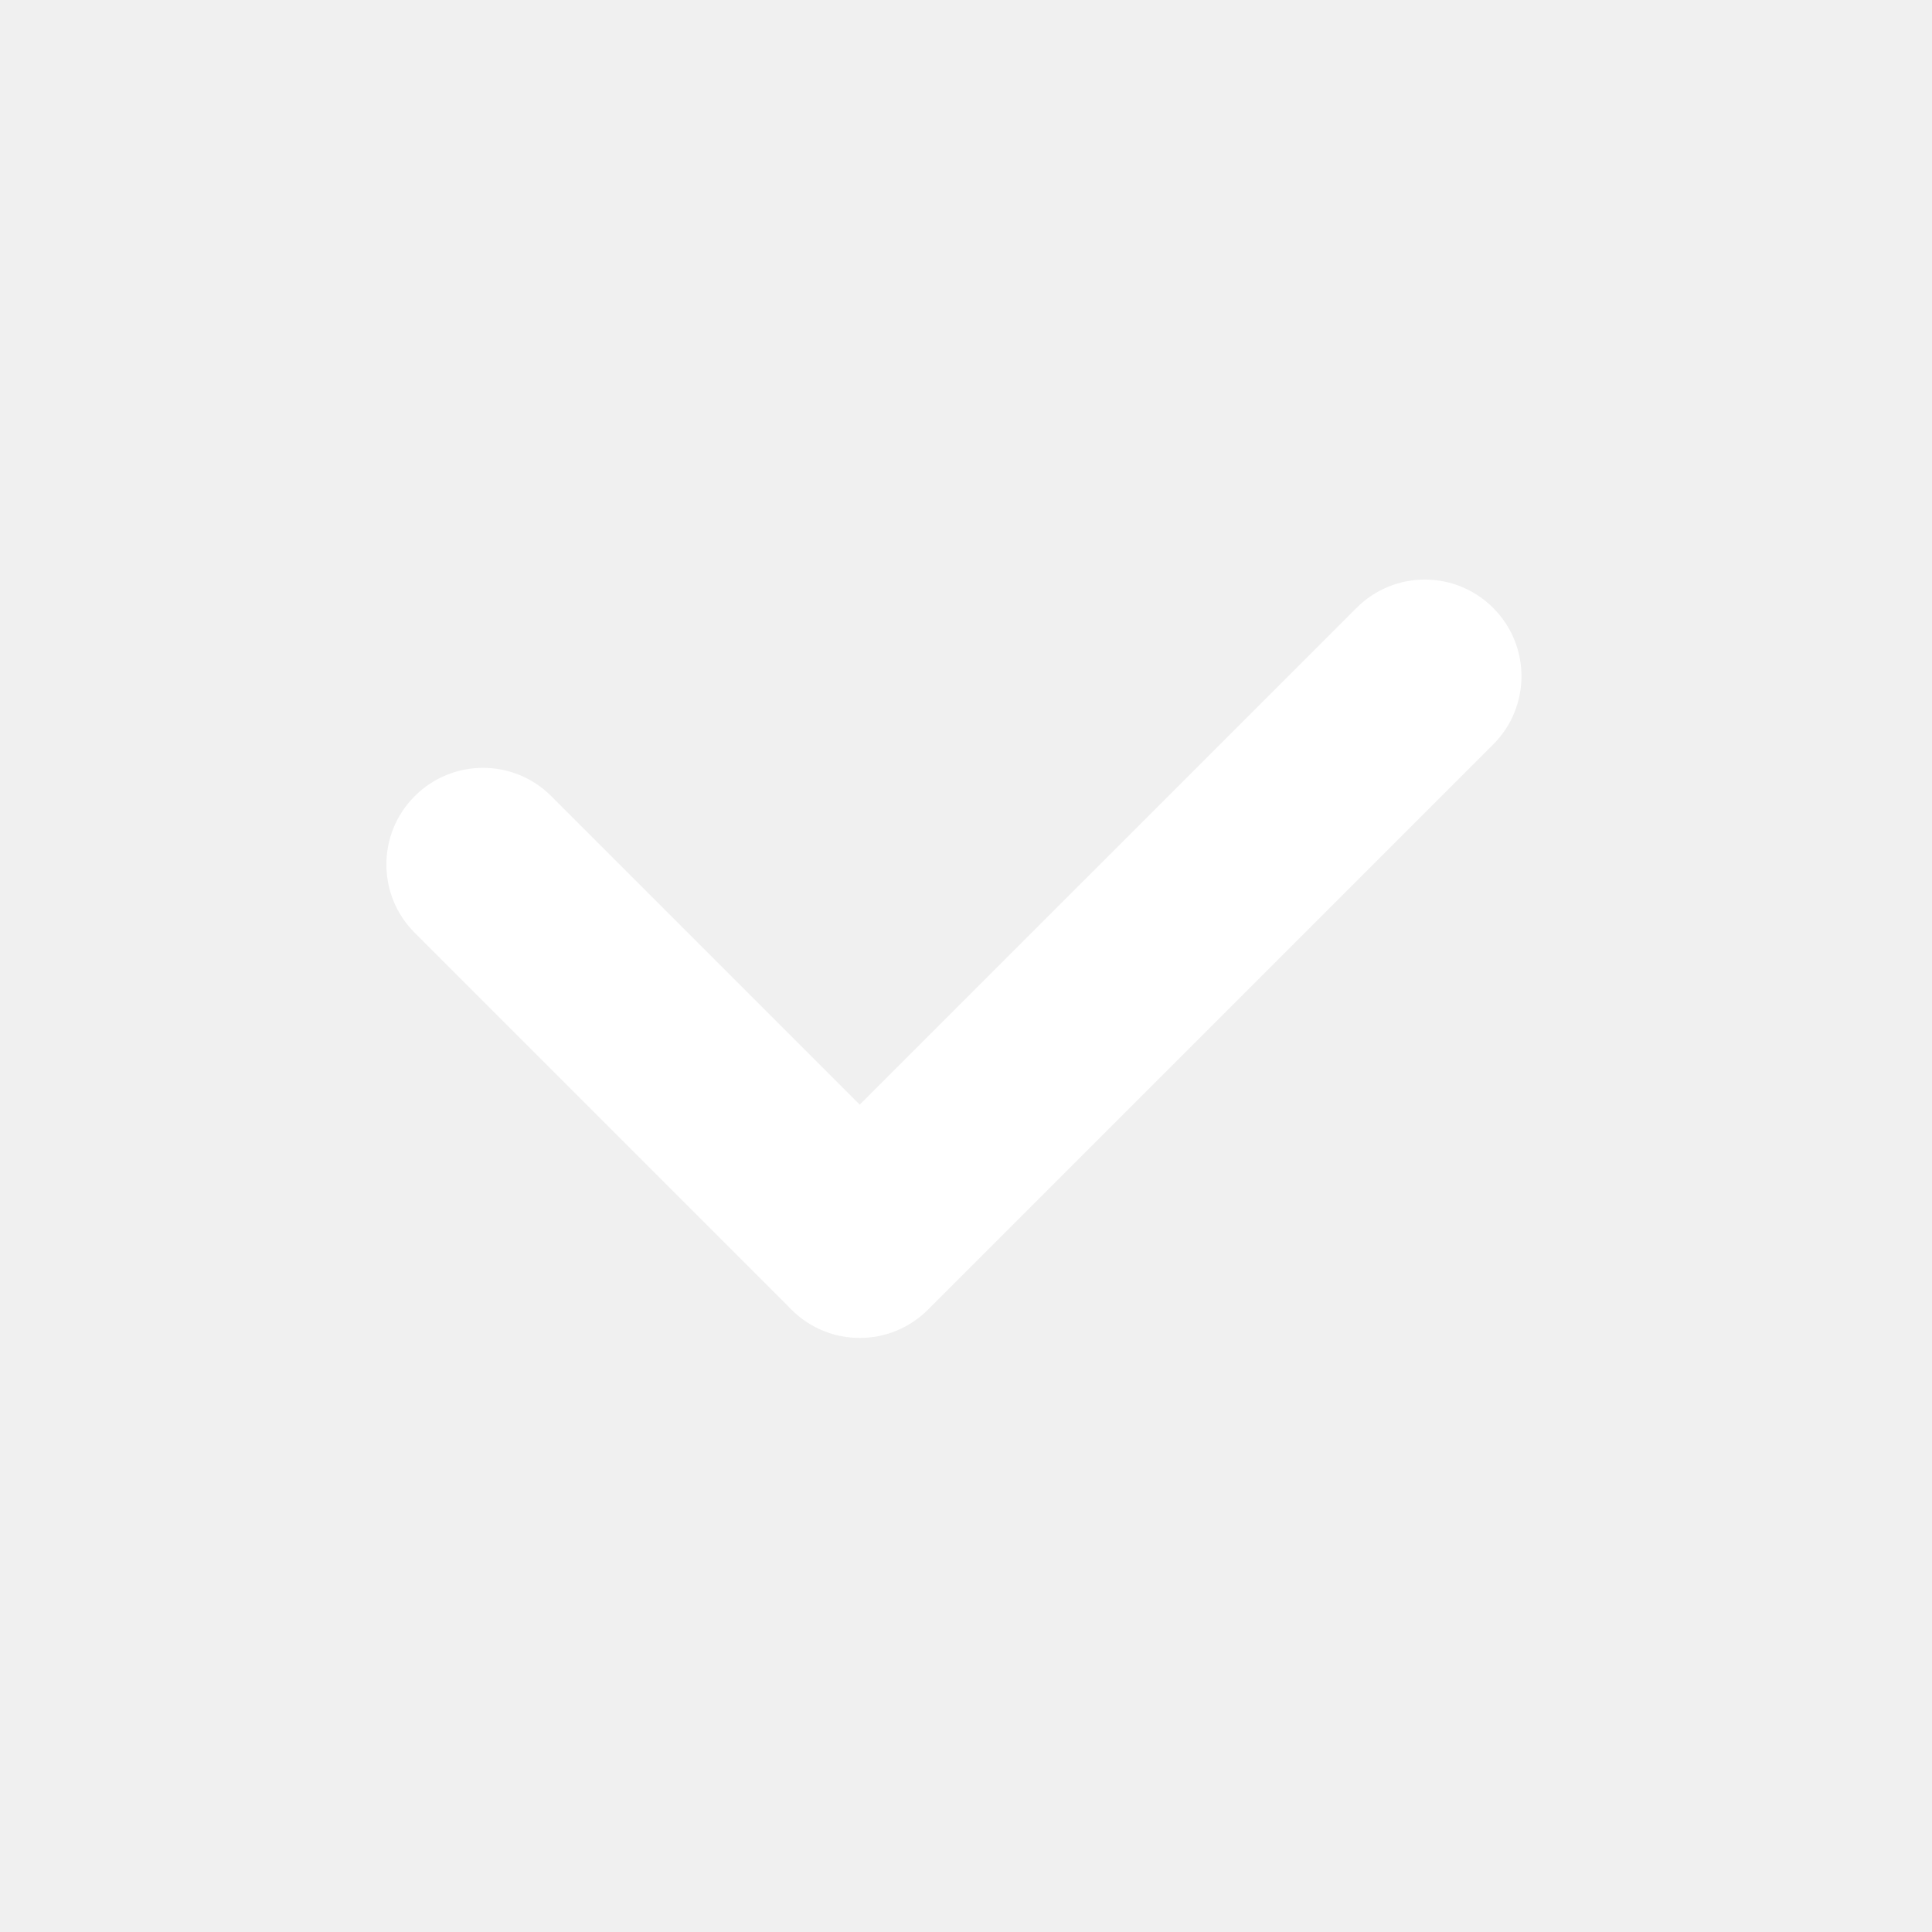
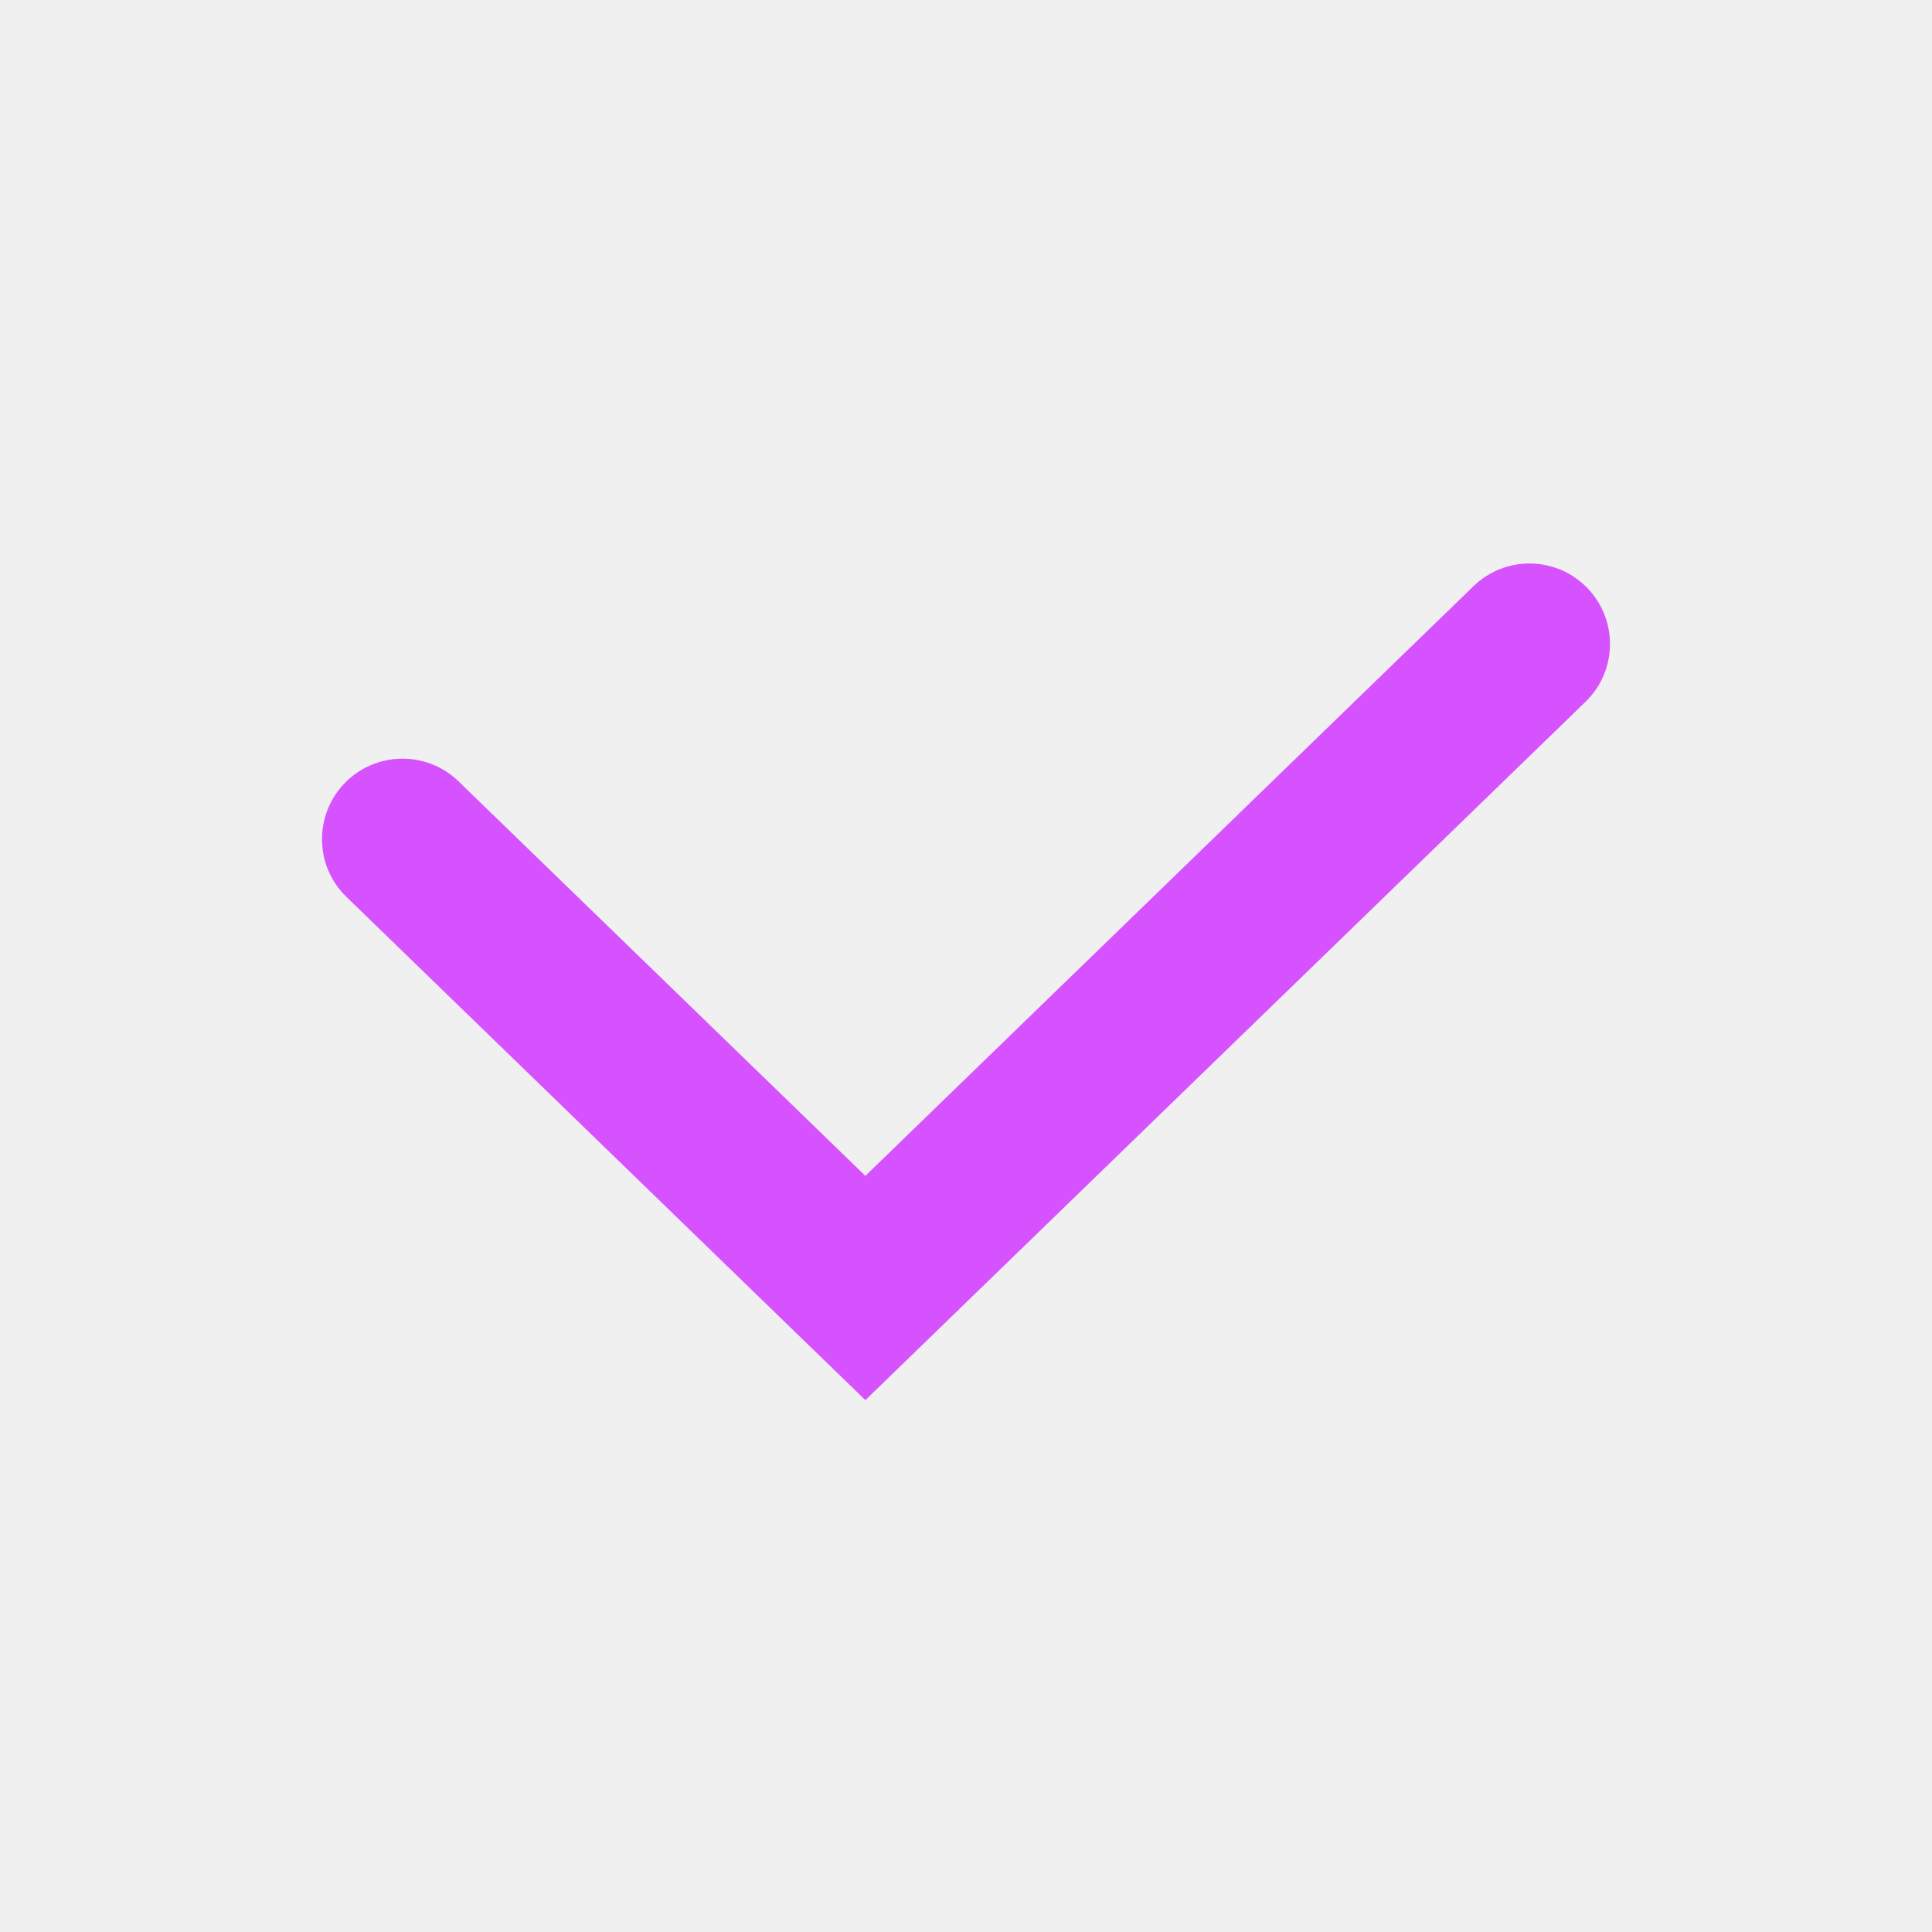
- <svg xmlns="http://www.w3.org/2000/svg" width="20" height="20" viewBox="0 0 20 20" fill="none">
-   <path fill-rule="evenodd" clip-rule="evenodd" d="M15.457 7.707C15.848 7.317 15.848 6.683 15.457 6.293C15.066 5.902 14.433 5.902 14.043 6.293L8.9 11.435L5.707 8.242C5.317 7.851 4.683 7.851 4.293 8.242C3.902 8.632 3.902 9.266 4.293 9.656L8.165 13.528C8.174 13.538 8.183 13.548 8.193 13.557C8.583 13.948 9.216 13.948 9.607 13.557L15.457 7.707Z" fill="white" />
+ <svg xmlns="http://www.w3.org/2000/svg" width="24" height="24" viewBox="0 0 24 24" fill="none">
+   <path fill-rule="evenodd" clip-rule="evenodd" d="M19.718 7.304C20.102 7.7 20.093 8.333 19.696 8.718L10.75 17.393L4.304 11.142C3.907 10.758 3.898 10.125 4.282 9.728C4.667 9.332 5.3 9.322 5.696 9.706L10.75 14.607L18.304 7.282C18.7 6.898 19.333 6.907 19.718 7.304Z" fill="#D752FF" />
</svg>
